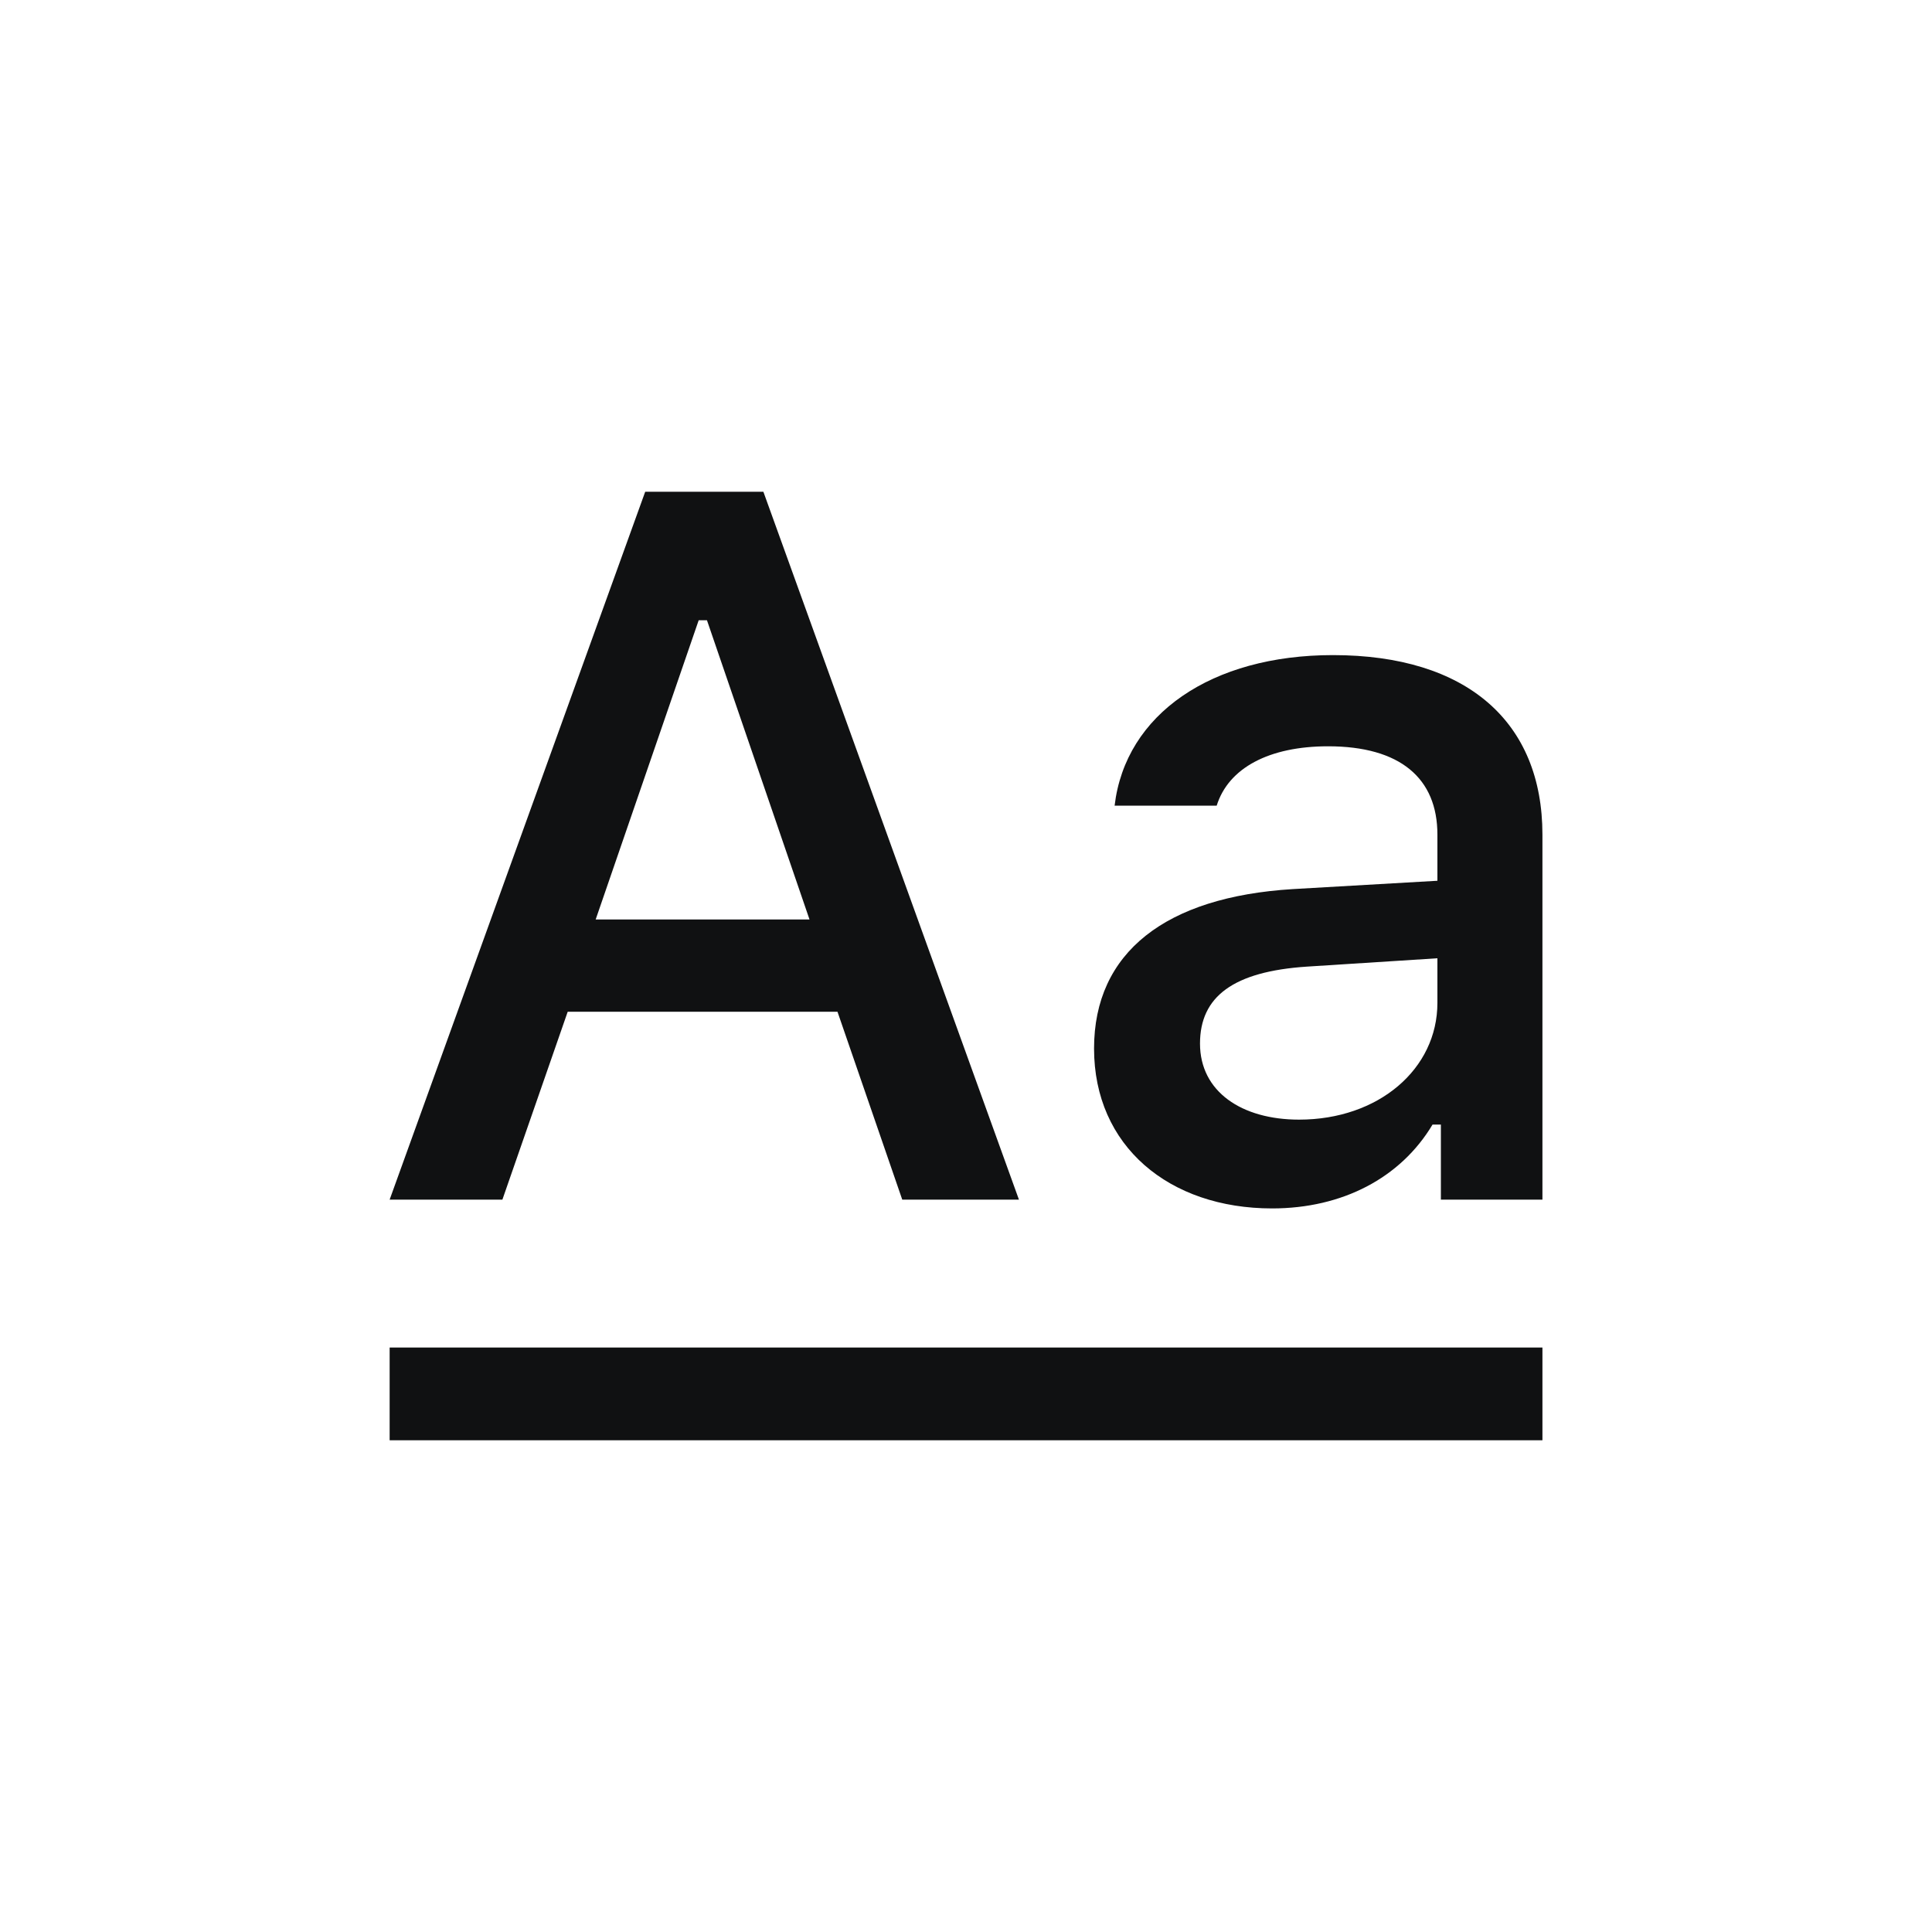
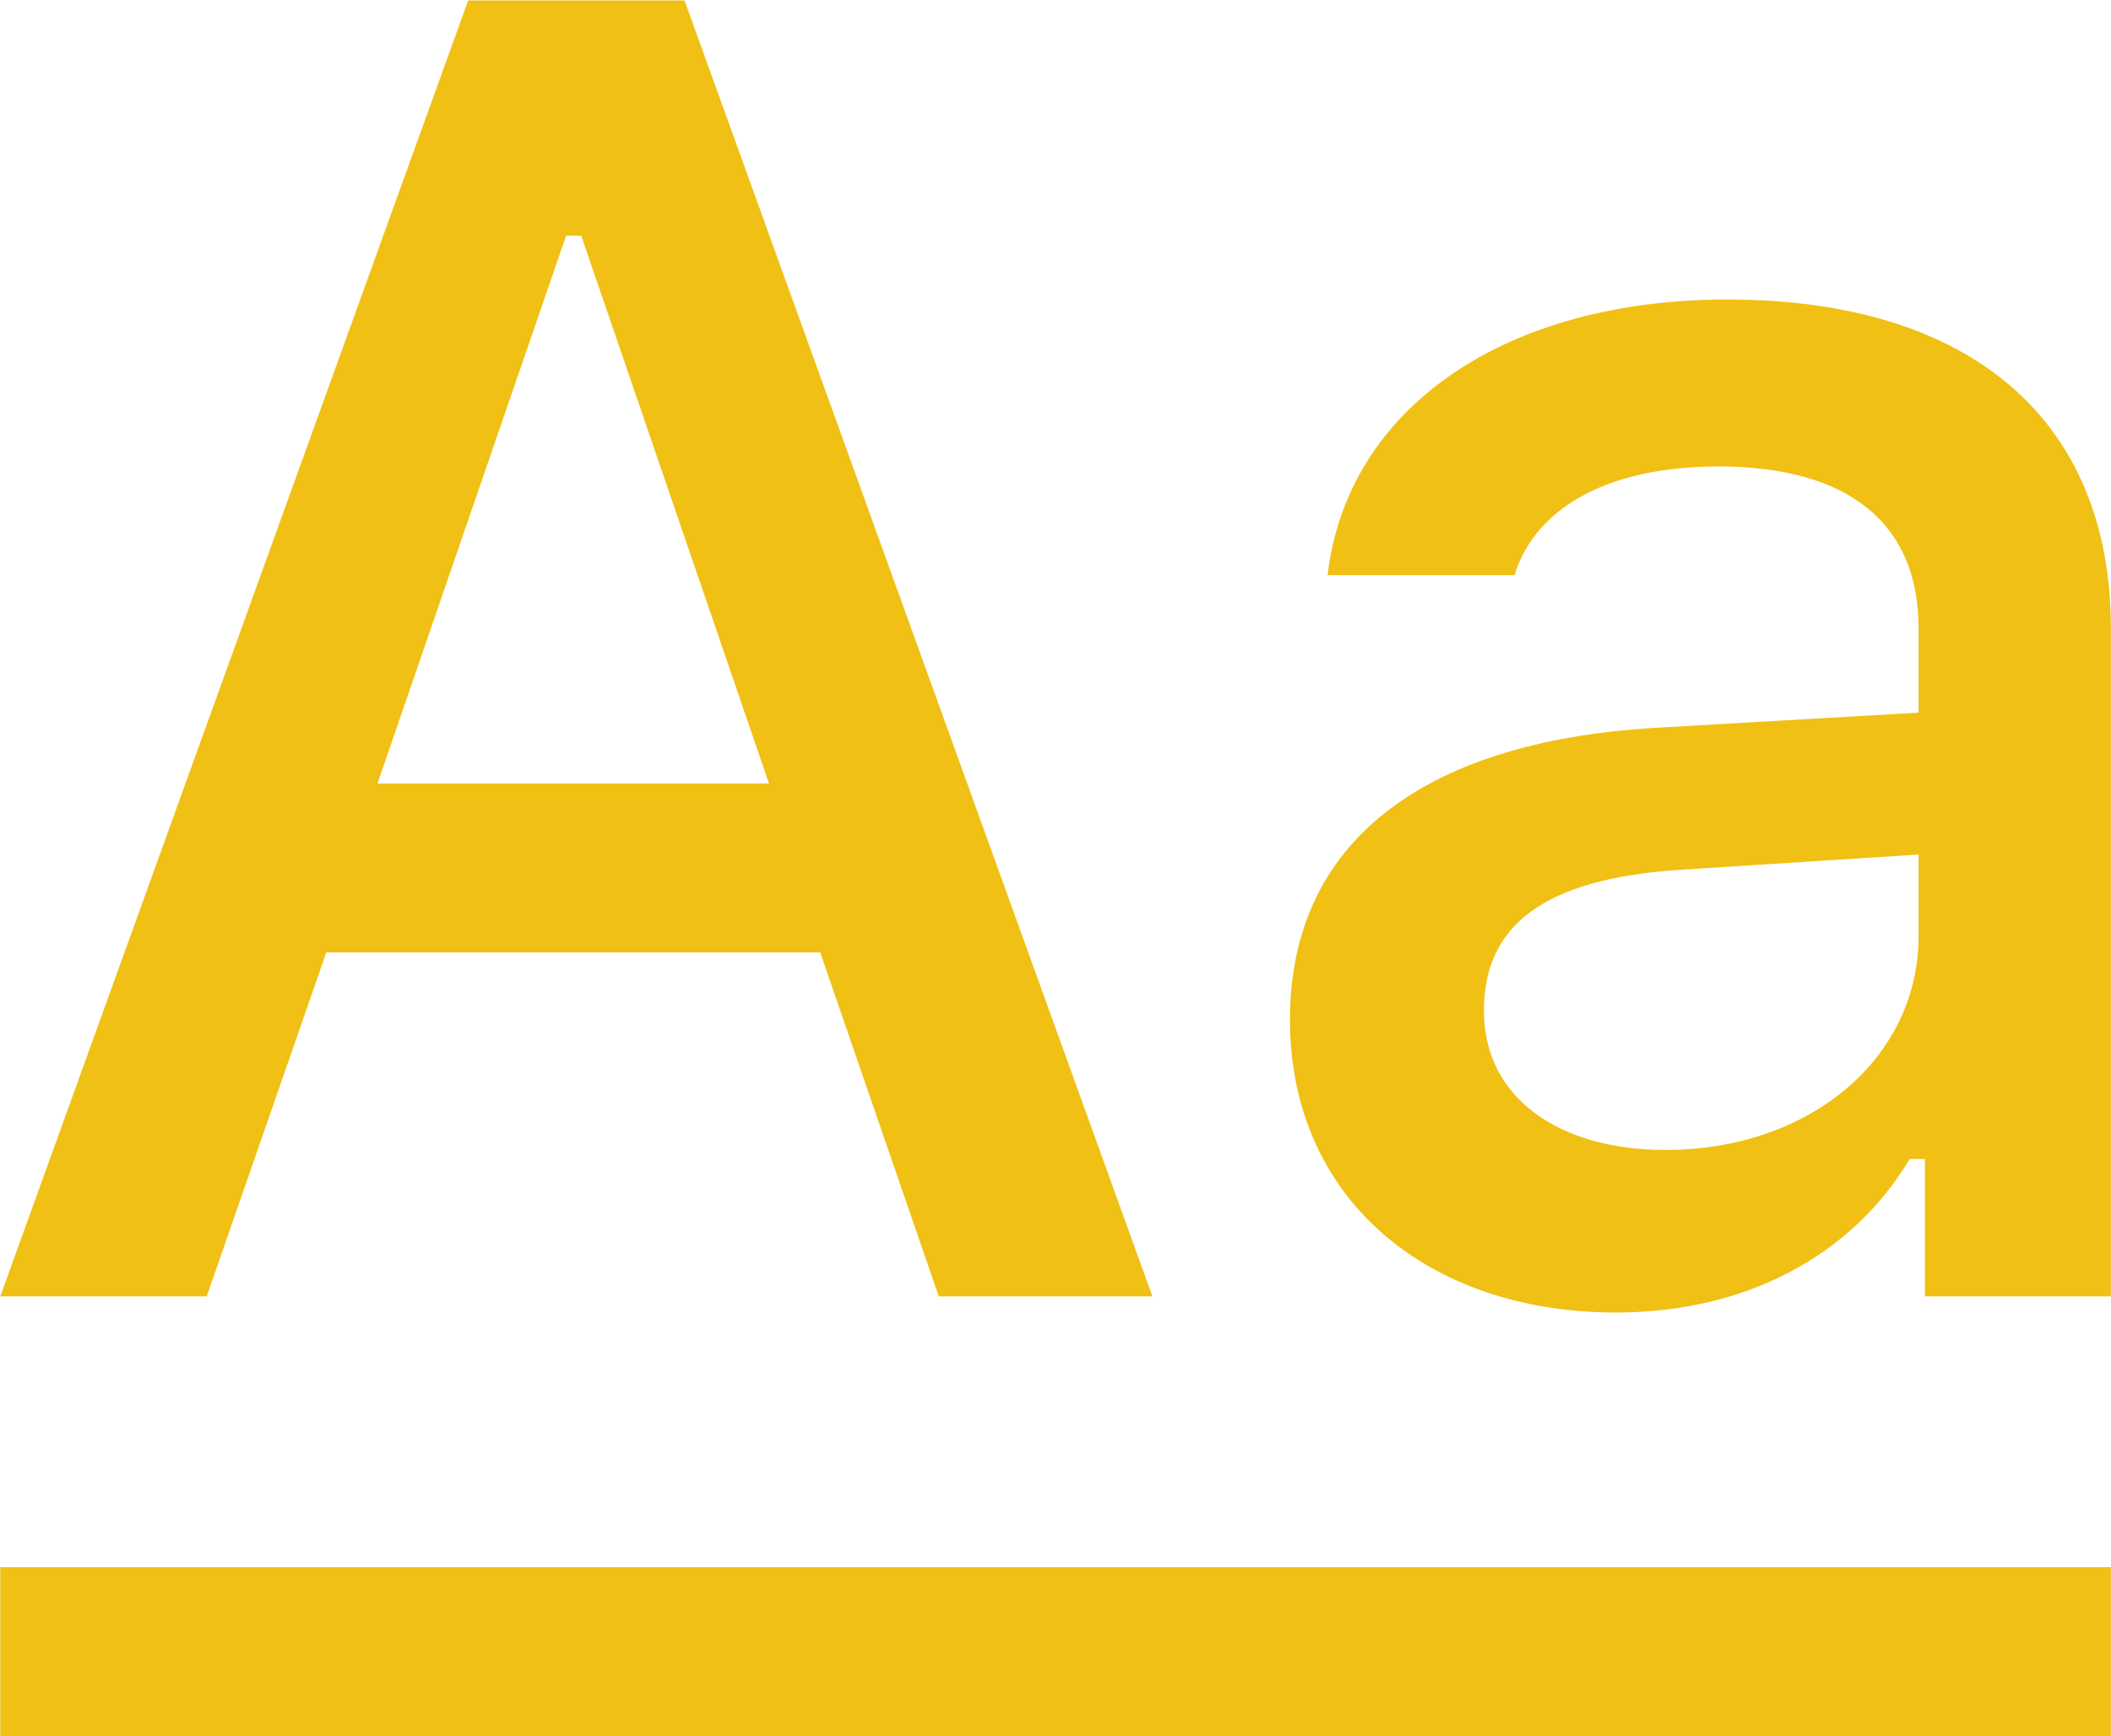
- <svg xmlns="http://www.w3.org/2000/svg" width="800px" height="800px" viewBox="0 0 25 25" fill="none">
-   <path d="M11.675 15.523H13.185L9.878 6.363H8.349L5.042 15.523H6.501L7.346 13.092H10.837L11.675 15.523ZM9.041 8.026H9.148L10.475 11.898H7.708L9.041 8.026Z" fill="#101112" />
-   <path d="M16.81 14.488C16.067 14.488 15.528 14.126 15.528 13.504C15.528 12.895 15.96 12.571 16.912 12.508L18.6 12.4V12.977C18.6 13.834 17.838 14.488 16.81 14.488ZM16.461 15.637C17.369 15.637 18.124 15.243 18.537 14.552H18.645V15.523H19.959V10.8C19.959 9.34 18.981 8.477 17.248 8.477C15.68 8.477 14.563 9.239 14.423 10.425H15.744C15.896 9.937 16.423 9.657 17.185 9.657C18.118 9.657 18.6 10.07 18.6 10.8V11.397L16.727 11.505C15.084 11.606 14.157 12.323 14.157 13.568C14.157 14.831 15.128 15.637 16.461 15.637Z" fill="#101112" />
-   <path fill-rule="evenodd" clip-rule="evenodd" d="M19.959 18.637L5.042 18.637V17.437L19.959 17.437V18.637Z" fill="#101112" />
+ <svg xmlns="http://www.w3.org/2000/svg" fill="none" viewBox="5.04 6.36 14.92 12.27">
+   <g id="SVGRepo_bgCarrier" stroke-width="0" />
+   <g id="SVGRepo_tracerCarrier" stroke-linecap="round" stroke-linejoin="round" />
+   <g id="SVGRepo_iconCarrier">
+     <path d="M11.675 15.523H13.185L9.878 6.363H8.349L5.042 15.523H6.501L7.346 13.092H10.837L11.675 15.523ZM9.041 8.026H9.148L10.475 11.898H7.708L9.041 8.026Z" fill="#f0c014" />
+     <path d="M16.81 14.488C16.067 14.488 15.528 14.126 15.528 13.504C15.528 12.895 15.96 12.571 16.912 12.508L18.6 12.4V12.977C18.6 13.834 17.838 14.488 16.81 14.488ZM16.461 15.637C17.369 15.637 18.124 15.243 18.537 14.552H18.645V15.523H19.959V10.8C19.959 9.34 18.981 8.477 17.248 8.477C15.68 8.477 14.563 9.239 14.423 10.425H15.744C15.896 9.937 16.423 9.657 17.185 9.657C18.118 9.657 18.6 10.07 18.6 10.8V11.397L16.727 11.505C15.084 11.606 14.157 12.323 14.157 13.568C14.157 14.831 15.128 15.637 16.461 15.637Z" fill="#f0c014" />
+     <path fill-rule="evenodd" clip-rule="evenodd" d="M19.959 18.637L5.042 18.637V17.437L19.959 17.437V18.637Z" fill="#f0c014" />
+   </g>
</svg>
